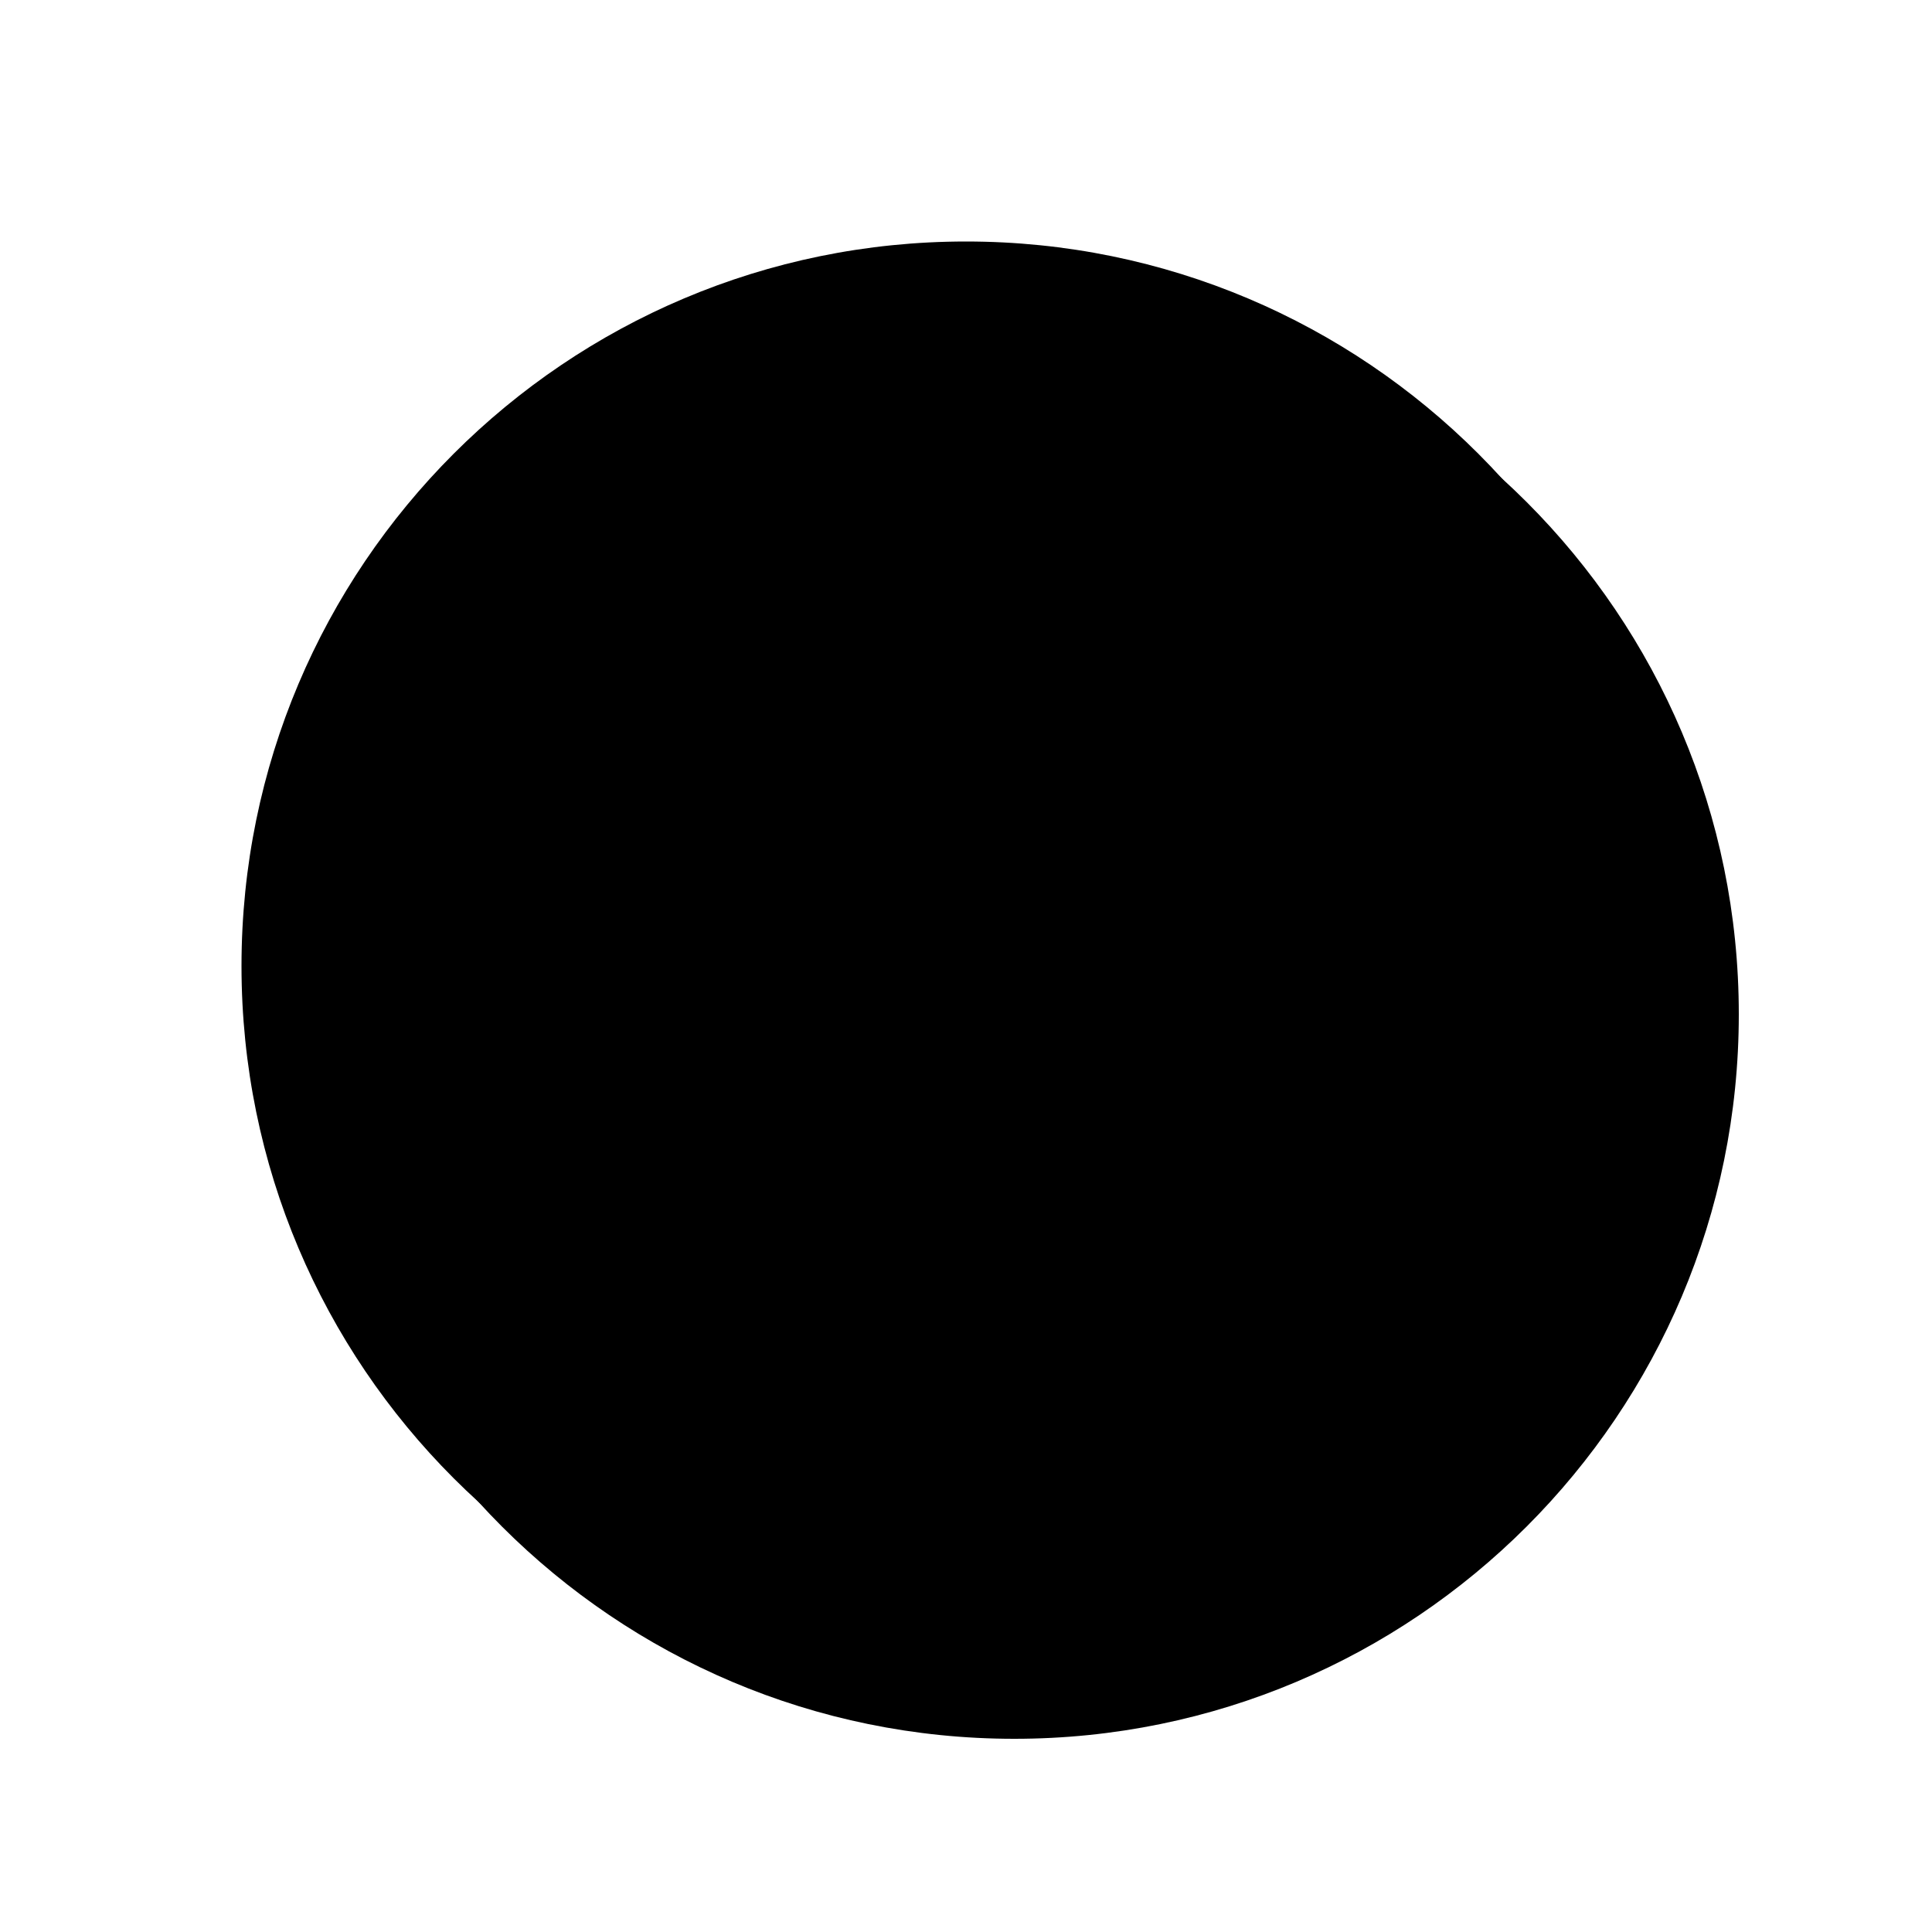
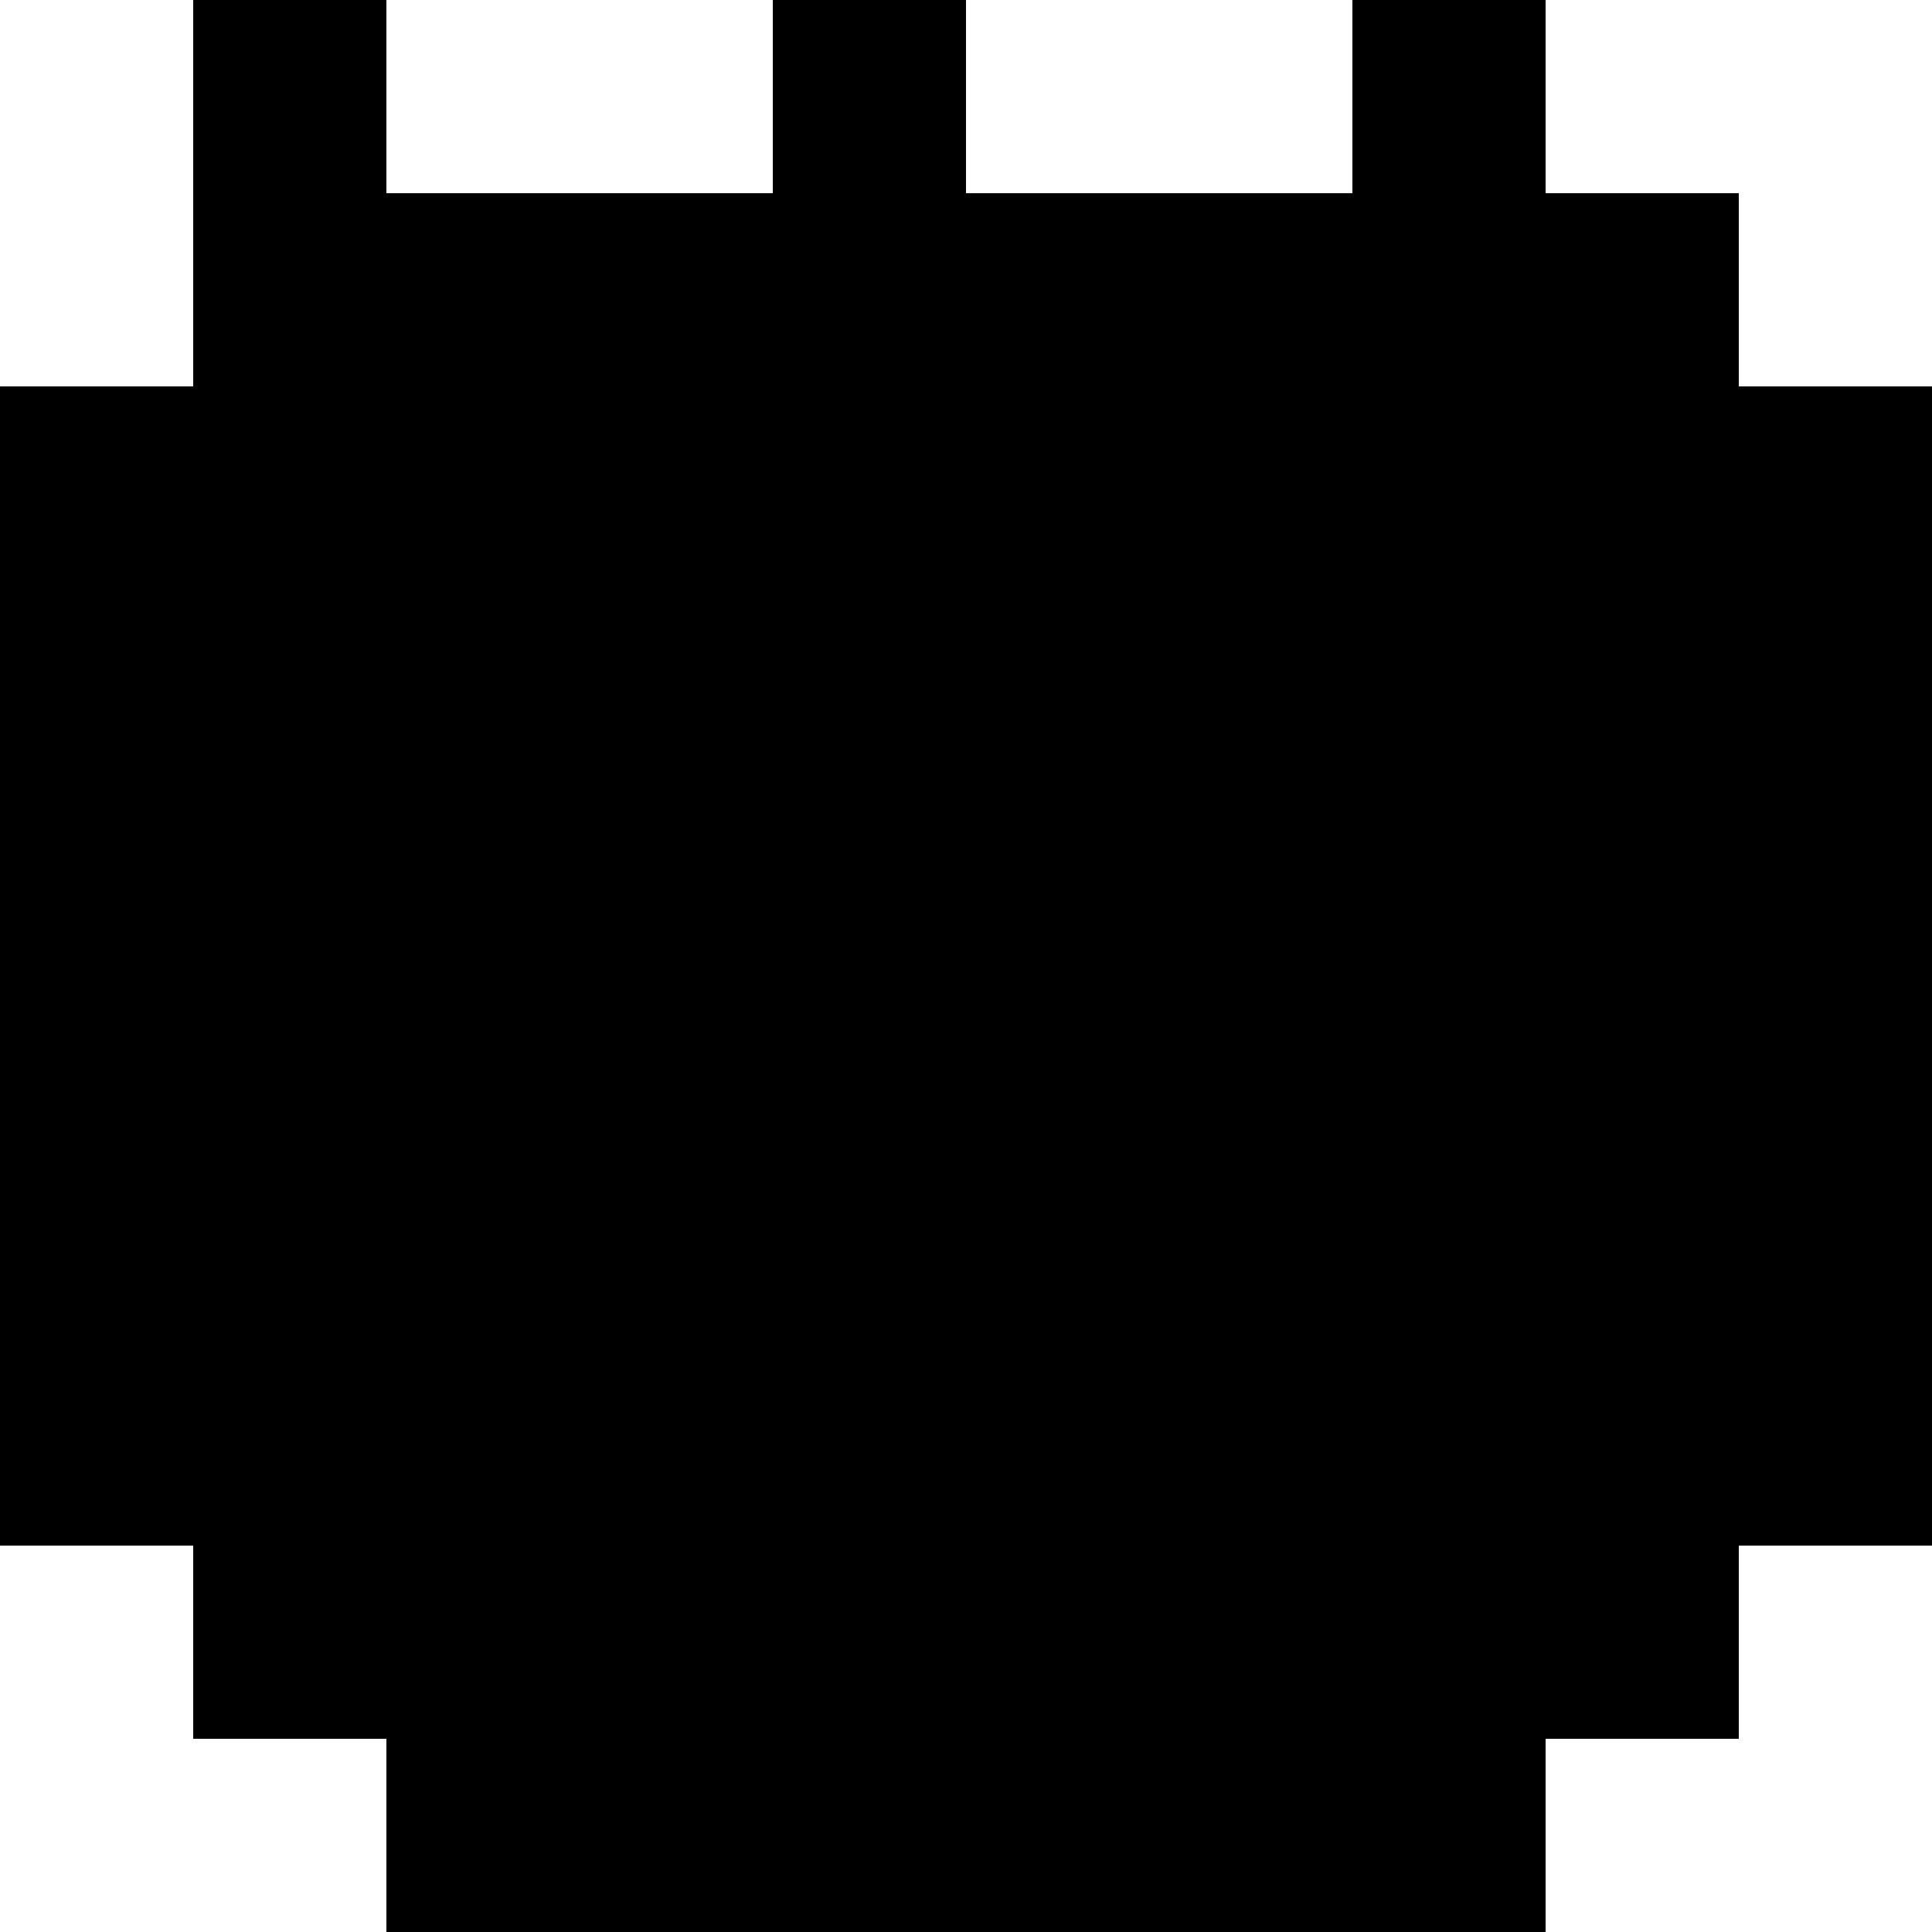
- <svg xmlns="http://www.w3.org/2000/svg" viewBox="0 0 80 80" width="80" height="80">
-   <circle cx="42" cy="42" r="30" fill="{fill_lo}" />
-   <circle cx="40" cy="40" r="30" fill="{fill}" stroke="{stroke}" stroke-width="3" />
-   <circle cx="40" cy="40" r="20" fill="none" stroke="{stroke}" stroke-width="2" />
-   <circle cx="28" cy="28" r="12" fill="{fill_hi}" />
-   <circle cx="40" cy="20" r="5" fill="{accent}" />
-   <circle cx="26" cy="26" r="5" fill="{accent}" />
-   <circle cx="54" cy="26" r="5" fill="{accent}" />
+ <svg xmlns="http://www.w3.org/2000/svg" viewBox="0 0 80 80">
+   <rect x="8" y="0" width="8" height="8" fill="{accent}" />
+   <rect x="32" y="0" width="8" height="8" fill="{accent}" />
+   <rect x="56" y="0" width="8" height="8" fill="{accent}" />
+   <rect x="8" y="8" width="64" height="8" fill="{stroke}" />
+   <rect x="0" y="16" width="8" height="8" fill="{stroke}" />
+   <rect x="8" y="16" width="32" height="8" fill="{fill_hi}" />
+   <rect x="40" y="16" width="32" height="8" fill="{fill_lo}" />
+   <rect x="72" y="16" width="8" height="8" fill="{stroke}" />
+   <rect x="0" y="24" width="8" height="8" fill="{stroke}" />
+   <rect x="8" y="24" width="16" height="8" fill="{fill_hi}" />
+   <rect x="24" y="24" width="24" height="8" fill="{fill}" />
+   <rect x="48" y="24" width="24" height="8" fill="{fill_lo}" />
+   <rect x="72" y="24" width="8" height="8" fill="{stroke}" />
+   <rect x="0" y="32" width="8" height="8" fill="{stroke}" />
+   <rect x="8" y="32" width="16" height="8" fill="{fill_hi}" />
+   <rect x="24" y="32" width="24" height="8" fill="{fill}" />
+   <rect x="48" y="32" width="24" height="8" fill="{fill_lo}" />
+   <rect x="72" y="32" width="8" height="8" fill="{stroke}" />
+   <rect x="0" y="40" width="8" height="8" fill="{stroke}" />
+   <rect x="8" y="40" width="16" height="8" fill="{fill_hi}" />
+   <rect x="24" y="40" width="24" height="8" fill="{fill}" />
+   <rect x="48" y="40" width="24" height="8" fill="{fill_lo}" />
+   <rect x="72" y="40" width="8" height="8" fill="{stroke}" />
+   <rect x="0" y="48" width="8" height="8" fill="{stroke}" />
+   <rect x="8" y="48" width="16" height="8" fill="{fill_hi}" />
+   <rect x="24" y="48" width="24" height="8" fill="{fill}" />
+   <rect x="48" y="48" width="24" height="8" fill="{fill_lo}" />
+   <rect x="72" y="48" width="8" height="8" fill="{stroke}" />
+   <rect x="0" y="56" width="8" height="8" fill="{stroke}" />
+   <rect x="8" y="56" width="64" height="8" fill="{fill_lo}" />
+   <rect x="72" y="56" width="8" height="8" fill="{stroke}" />
+   <rect x="8" y="64" width="8" height="8" fill="{stroke}" />
+   <rect x="16" y="64" width="48" height="8" fill="{fill_lo}" />
+   <rect x="64" y="64" width="8" height="8" fill="{stroke}" />
+   <rect x="16" y="72" width="48" height="8" fill="{stroke}" />
</svg>
